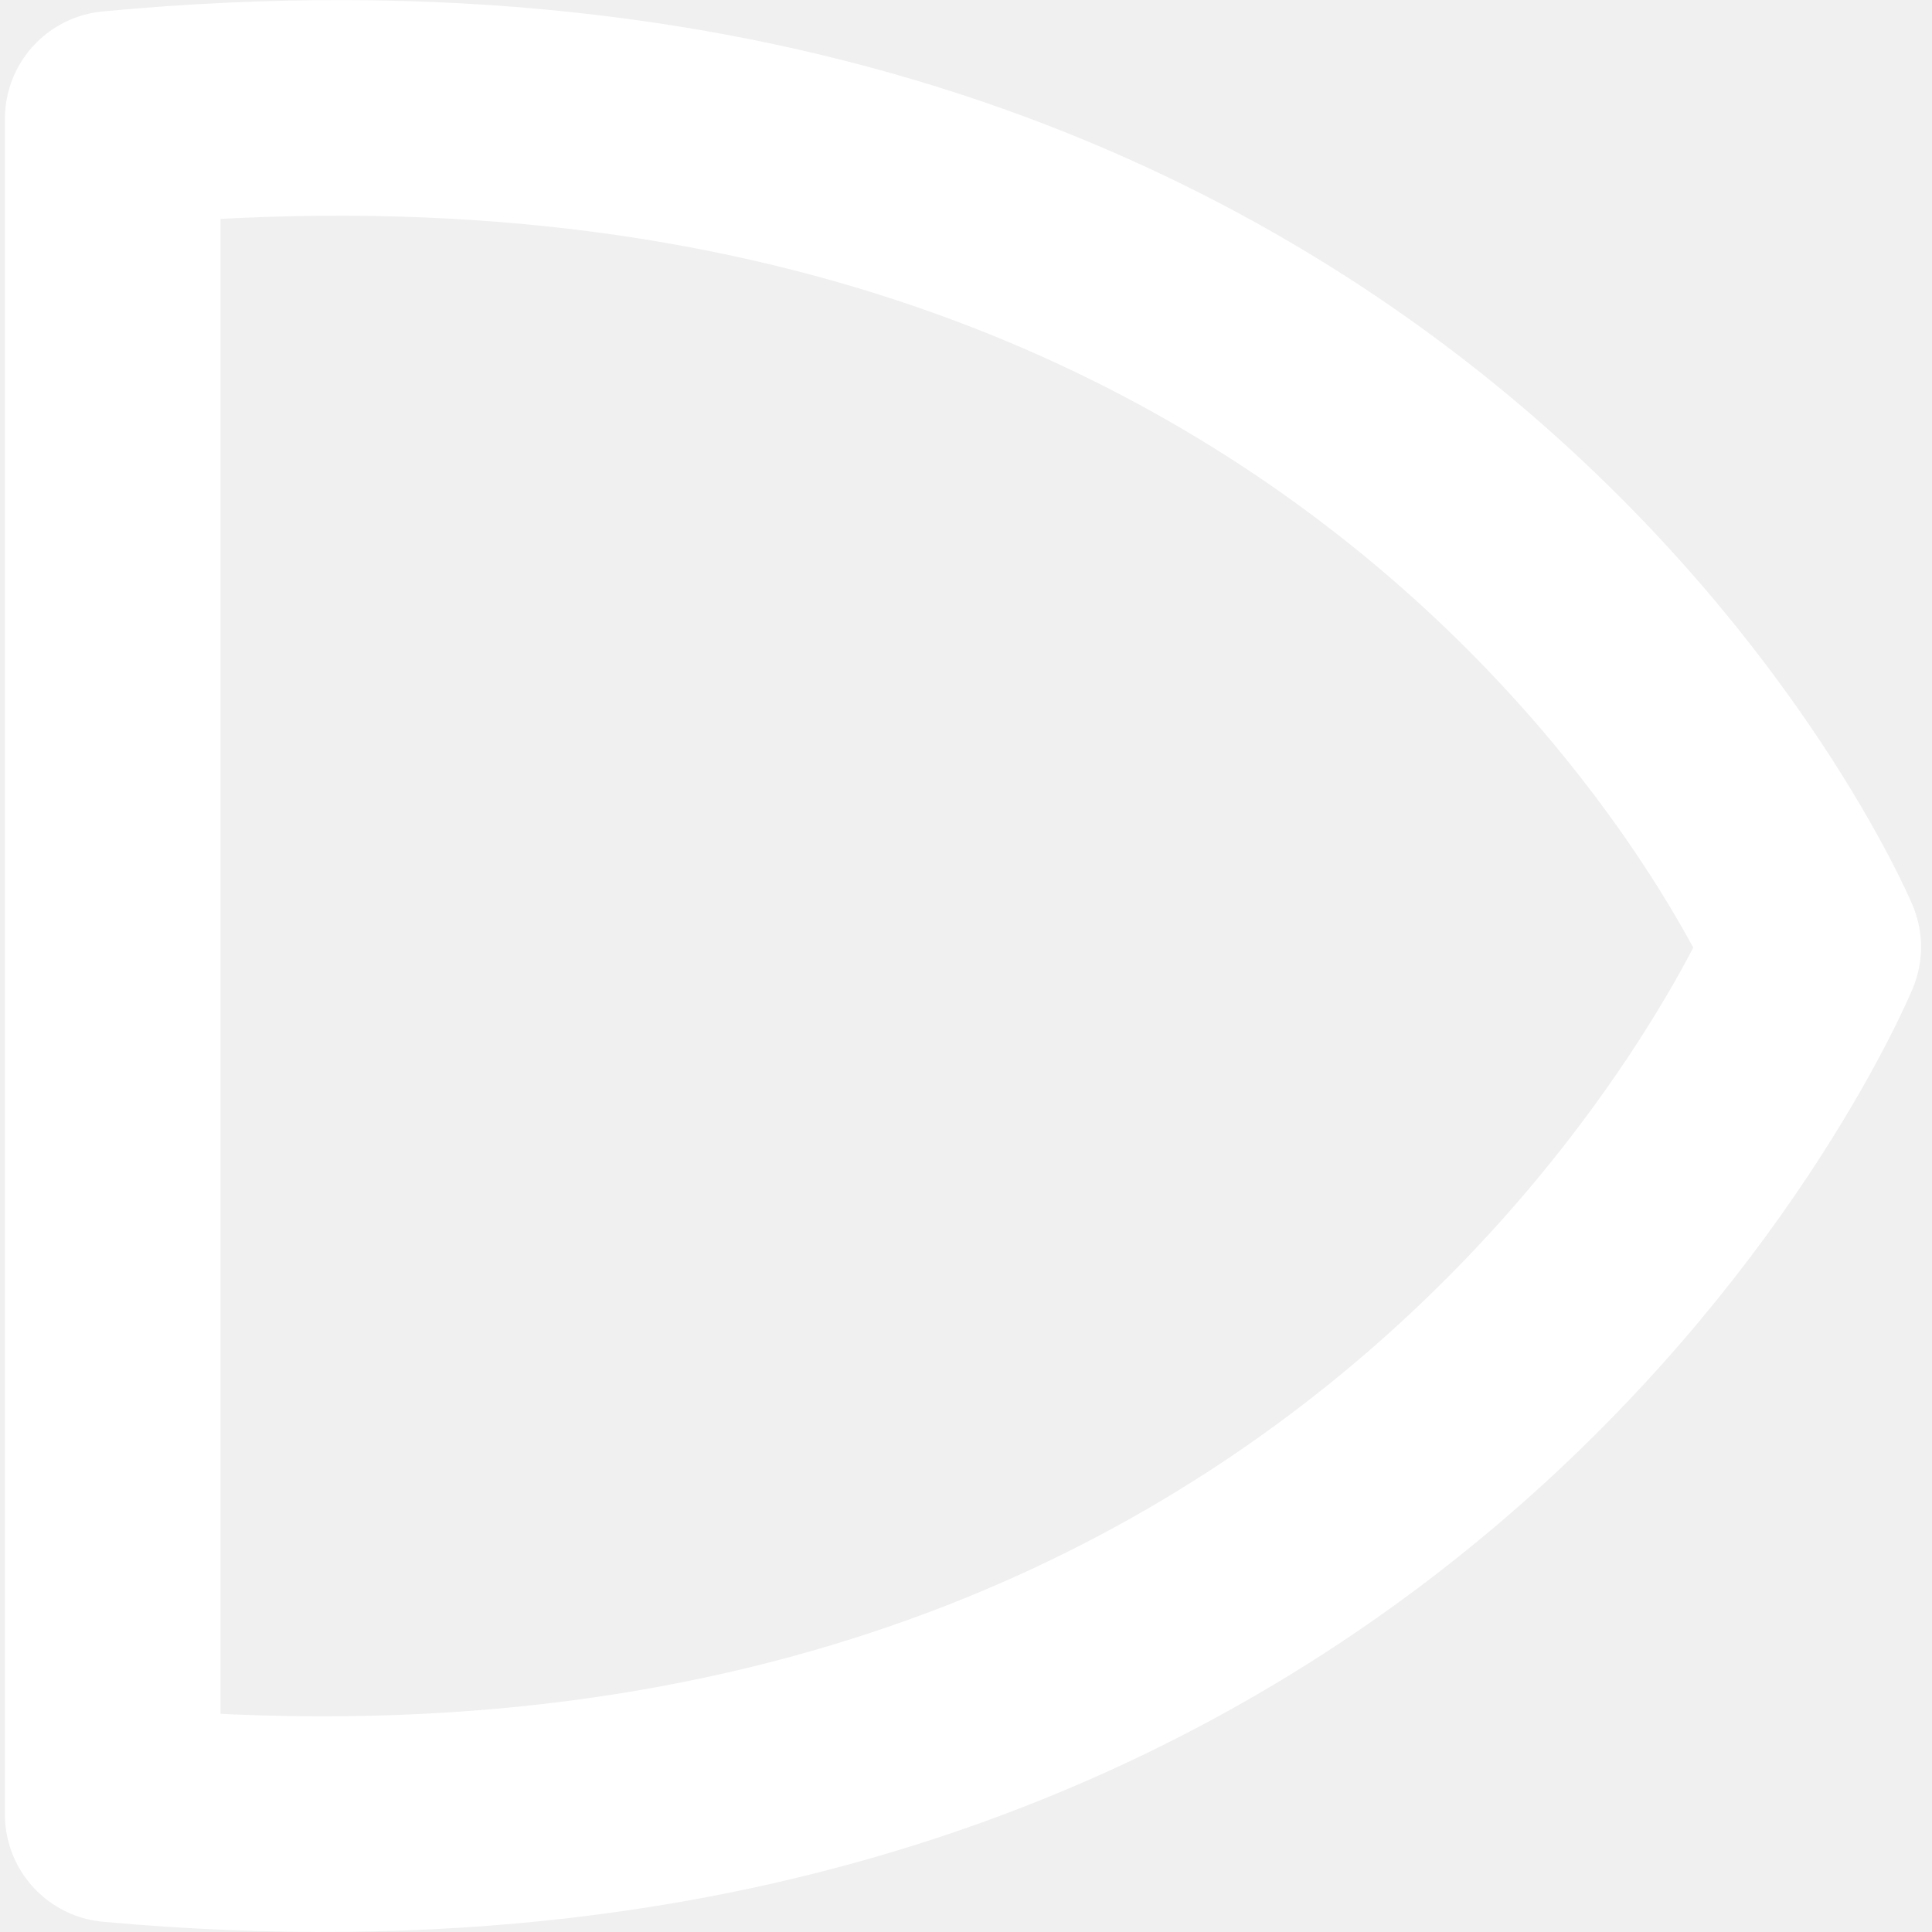
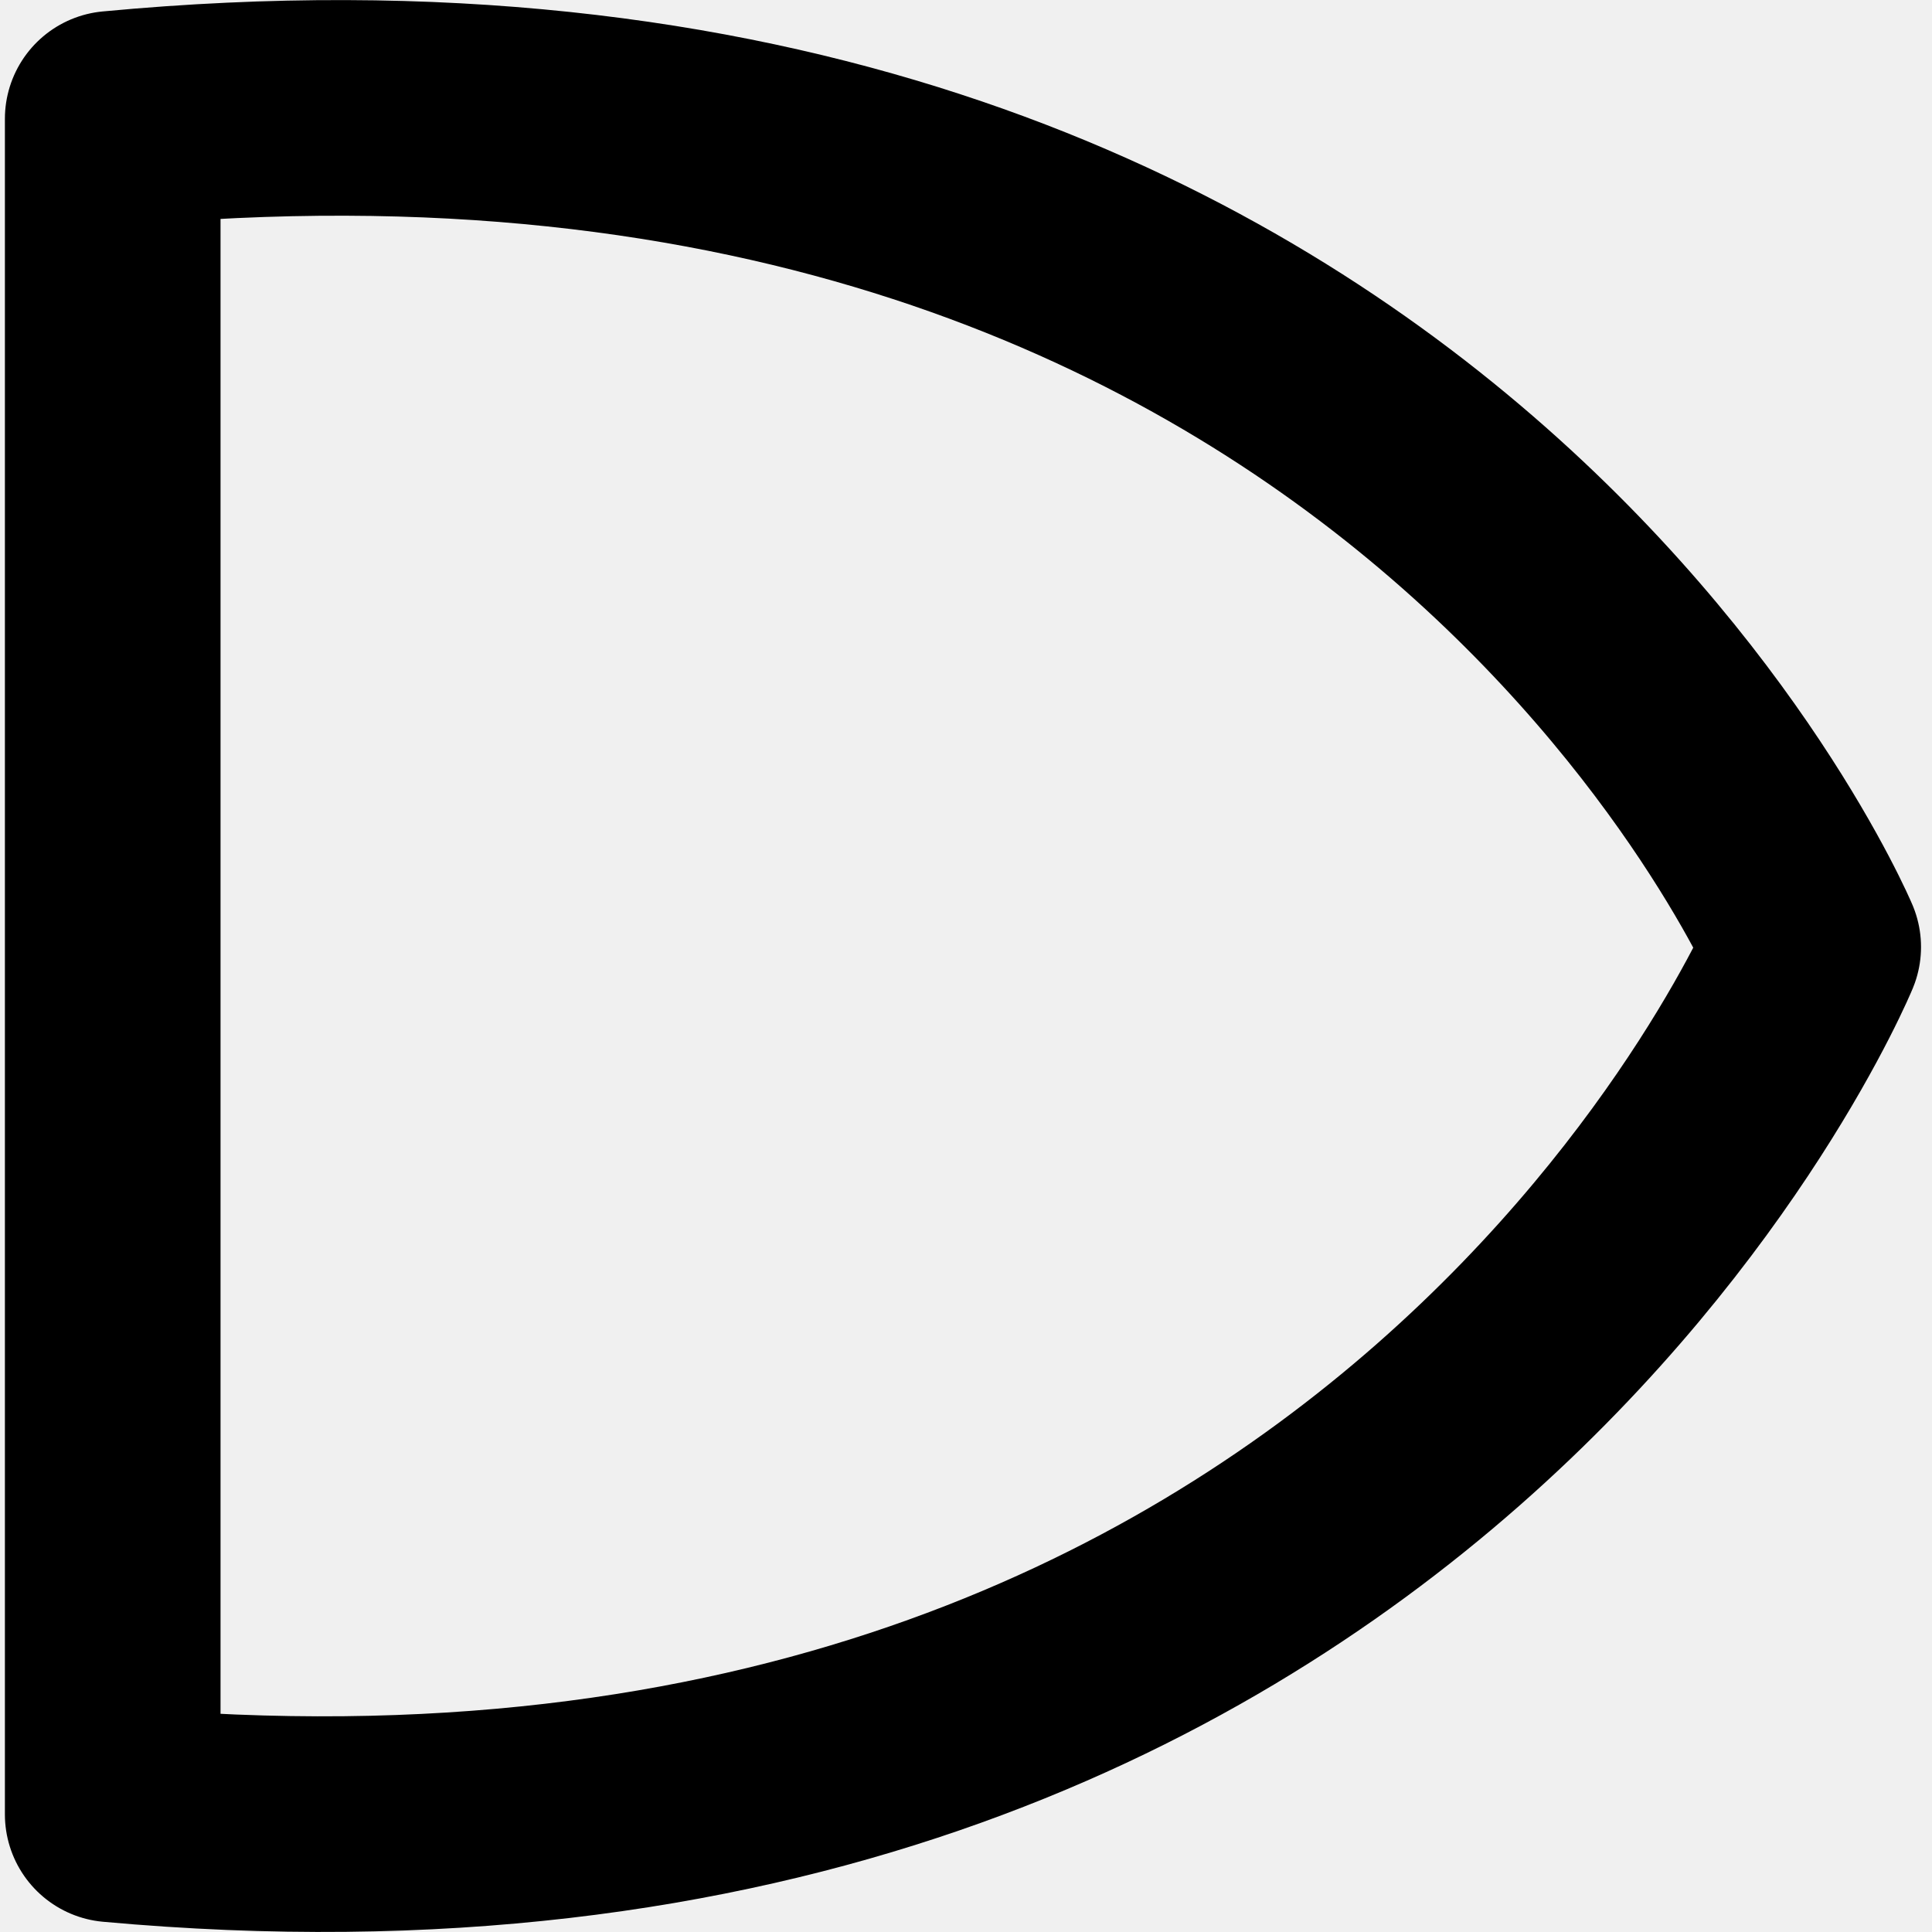
<svg xmlns="http://www.w3.org/2000/svg" width="1792" height="1792" viewBox="0 0 1792 1792" id="svg2" version="1.1">
  <defs id="defs8" />
-   <path style="fill:#001200;fill-opacity:0;fill-rule:evenodd;stroke:#ffffff;stroke-width:200;stroke-linecap:round;stroke-linejoin:round;stroke-miterlimit:4;stroke-dasharray:none;stroke-opacity:1" d="M 104.545,110.182 C 1309.091,-3.455 1681.818,878.364 1681.818,878.364 c 0,0 -377.273,913.636 -1577.273,804.545 z" id="path3342" />
+   <path style="fill:#000;fill-opacity:0;fill-rule:evenodd;stroke:#000000;stroke-width:200;stroke-linecap:round;stroke-linejoin:round;stroke-miterlimit:4;stroke-dasharray:none;stroke-opacity:1" d="M 104.545,110.182 C 1309.091,-3.455 1681.818,878.364 1681.818,878.364 c 0,0 -377.273,913.636 -1577.273,804.545 z" id="path3342" />
</svg>
